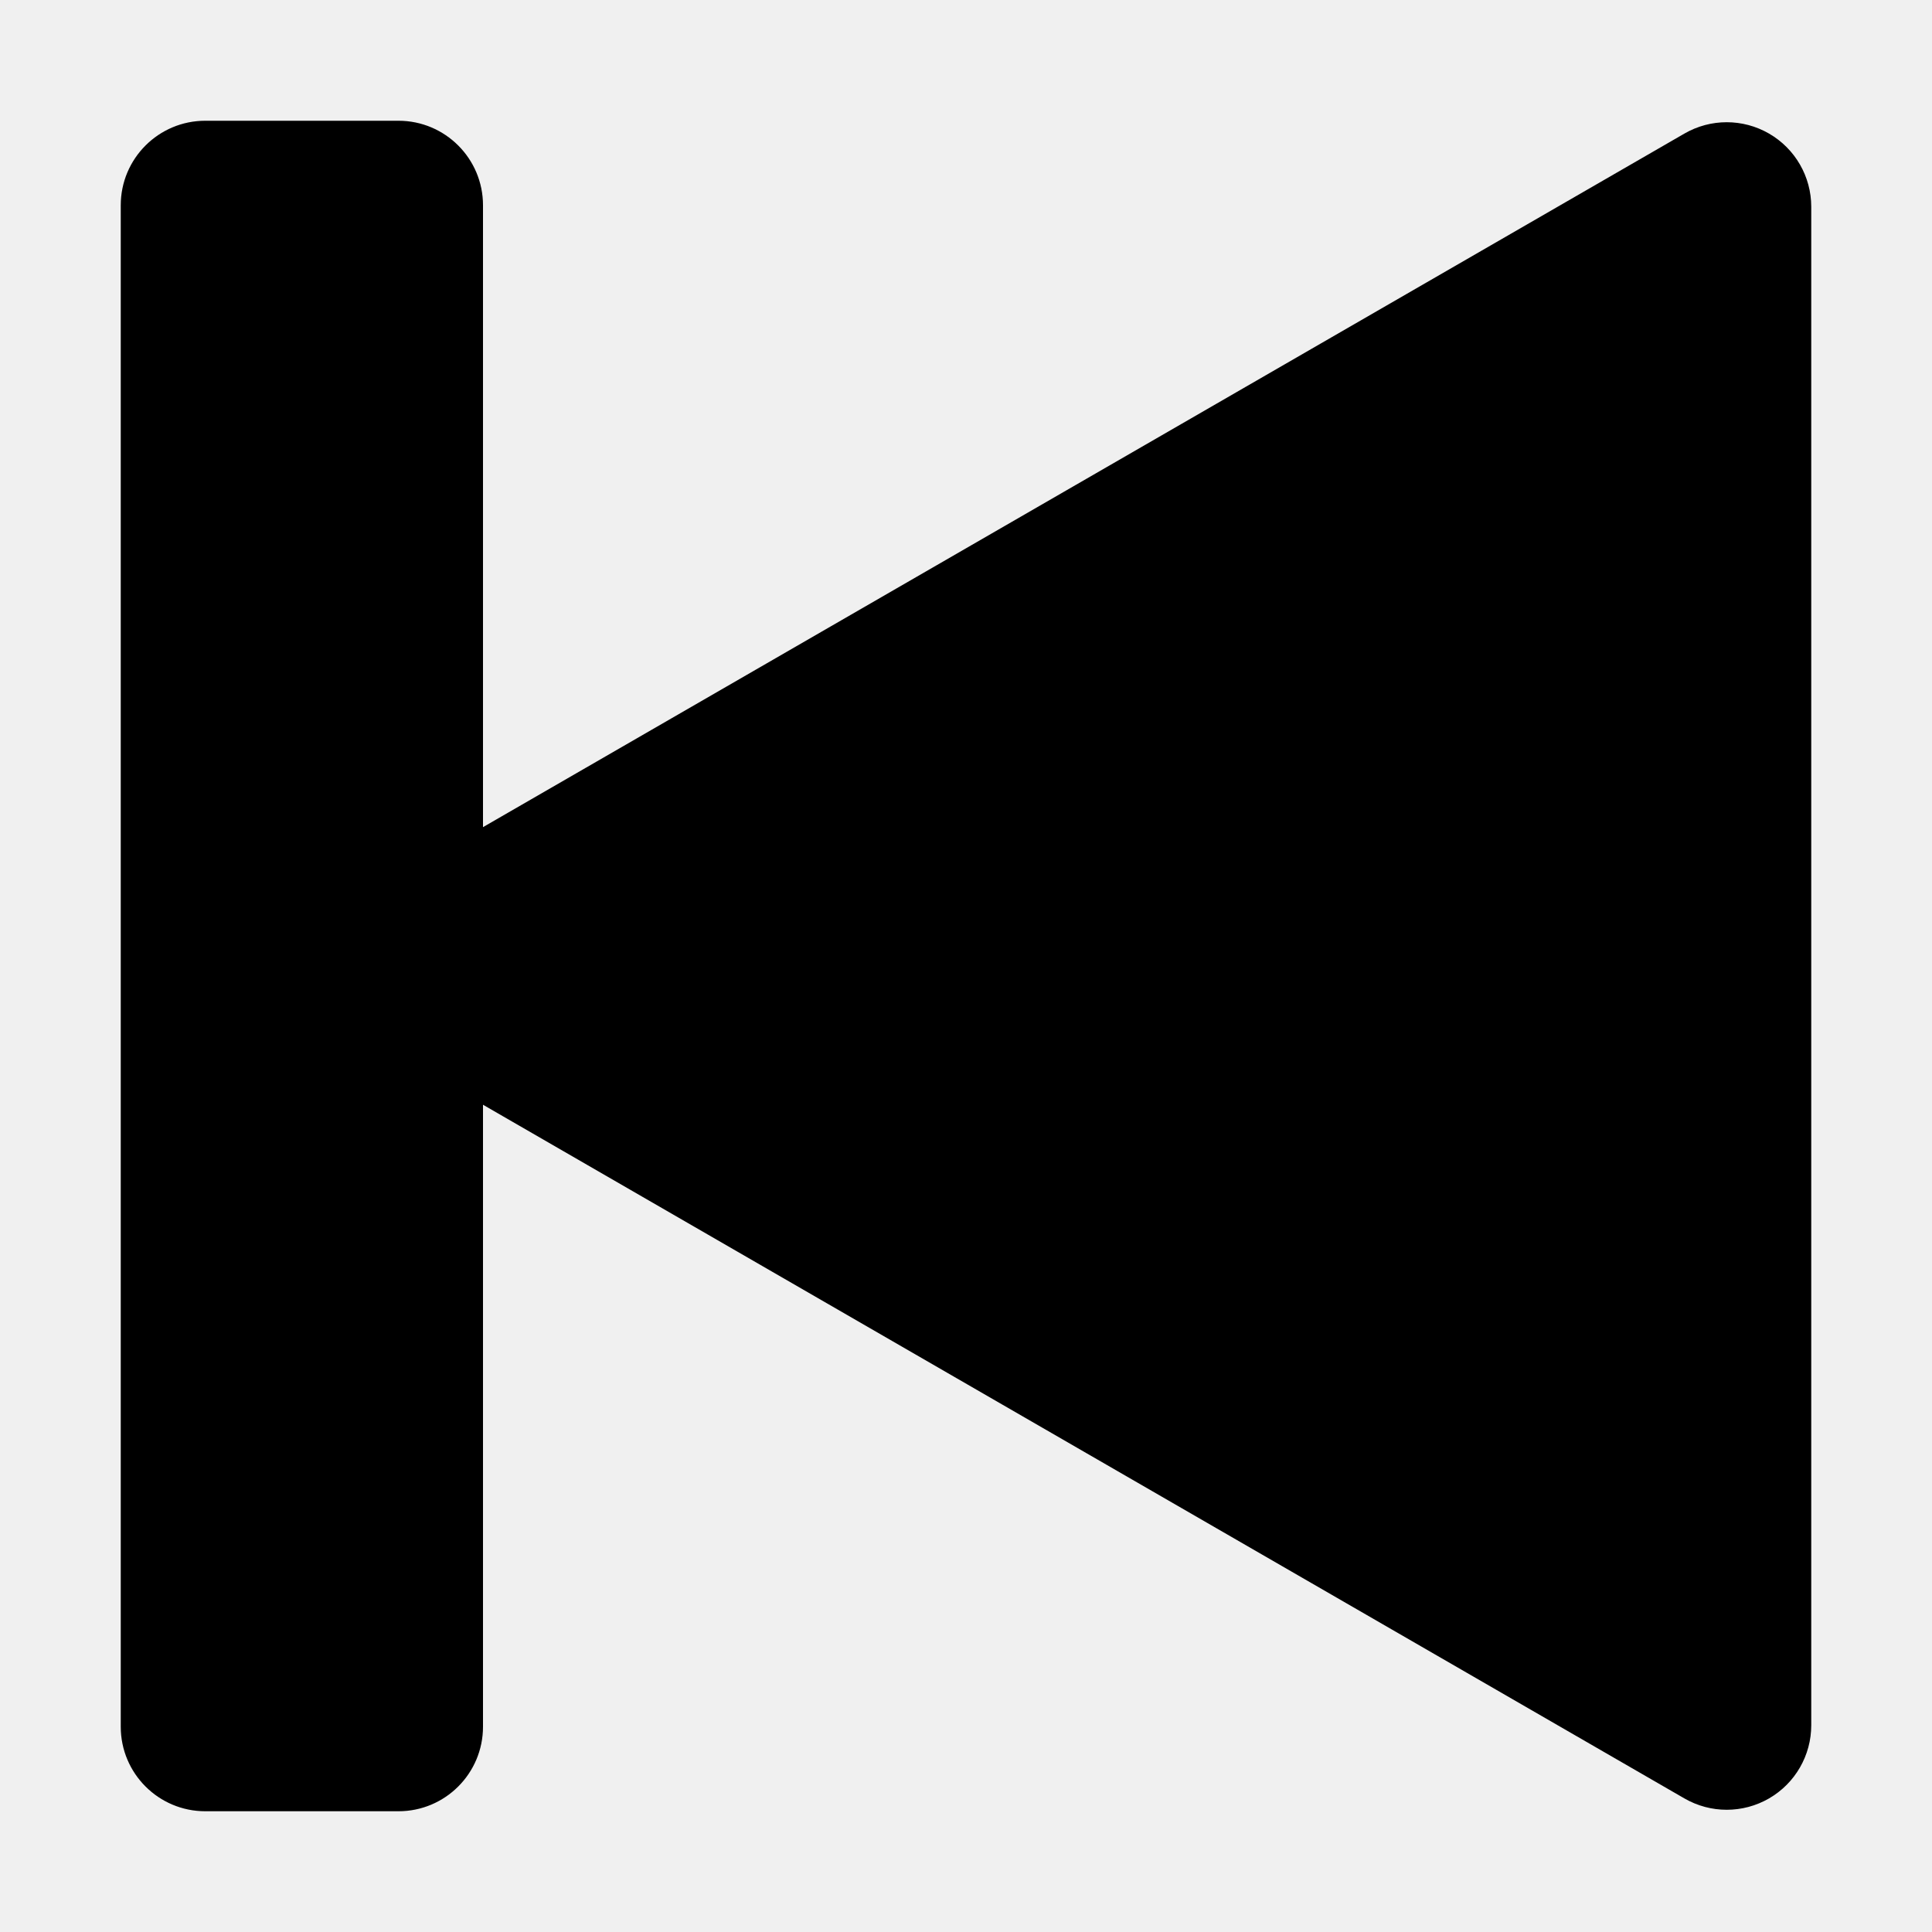
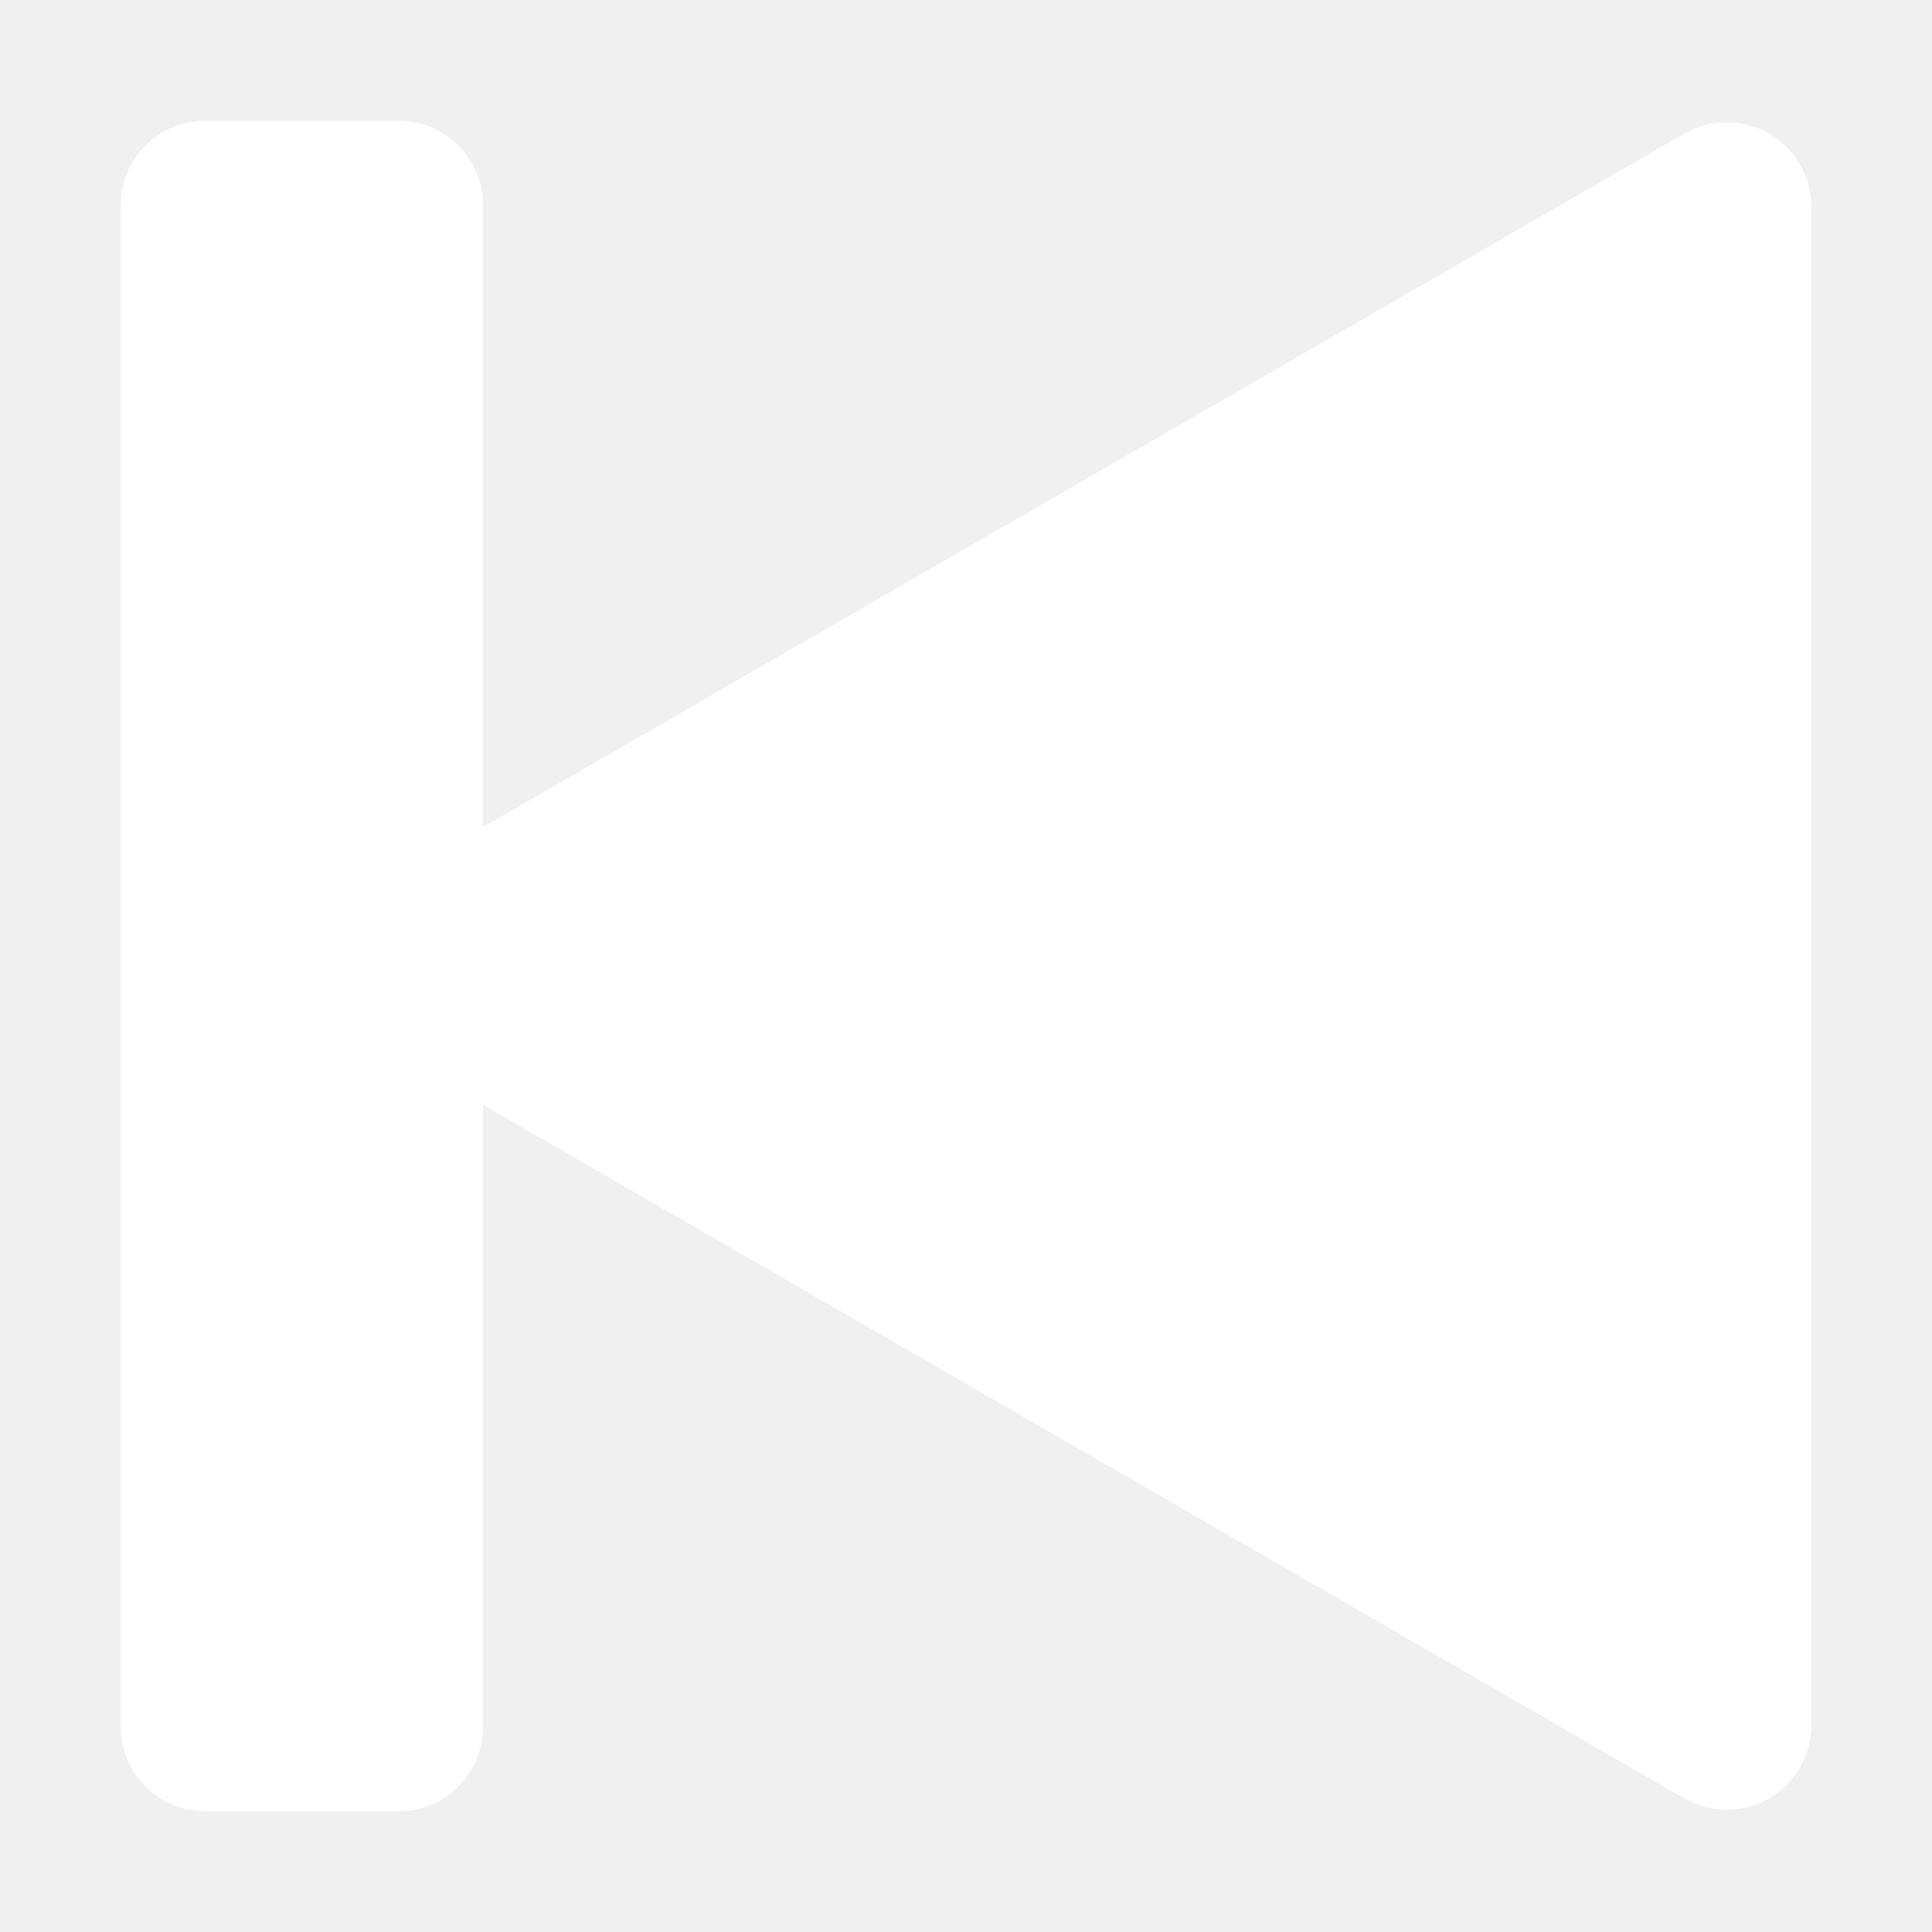
<svg xmlns="http://www.w3.org/2000/svg" data-encore-id="icon" role="img" aria-hidden="true" viewBox="0 0 16 16" class="Svg-sc-ytk21e-0 dYnaPI">
-   <path d="M3.3 1a.7.7 0 0 1 .7.7v5.15l9.95-5.744a.7.7 0 0 1 1.05.606v12.575a.7.7 0 0 1-1.05.607L4 9.149V14.3a.7.7 0 0 1-.7.7H1.7a.7.7 0 0 1-.7-.7V1.7a.7.7 0 0 1 .7-.7h1.6z">
+   <path d="M3.3 1a.7.7 0 0 1 .7.7v5.15l9.95-5.744a.7.7 0 0 1 1.05.606v12.575a.7.7 0 0 1-1.05.607L4 9.149V14.3a.7.7 0 0 1-.7.7H1.7a.7.7 0 0 1-.7-.7V1.7a.7.7 0 0 1 .7-.7h1.6z" fill="#fff">
    </path>
</svg>
